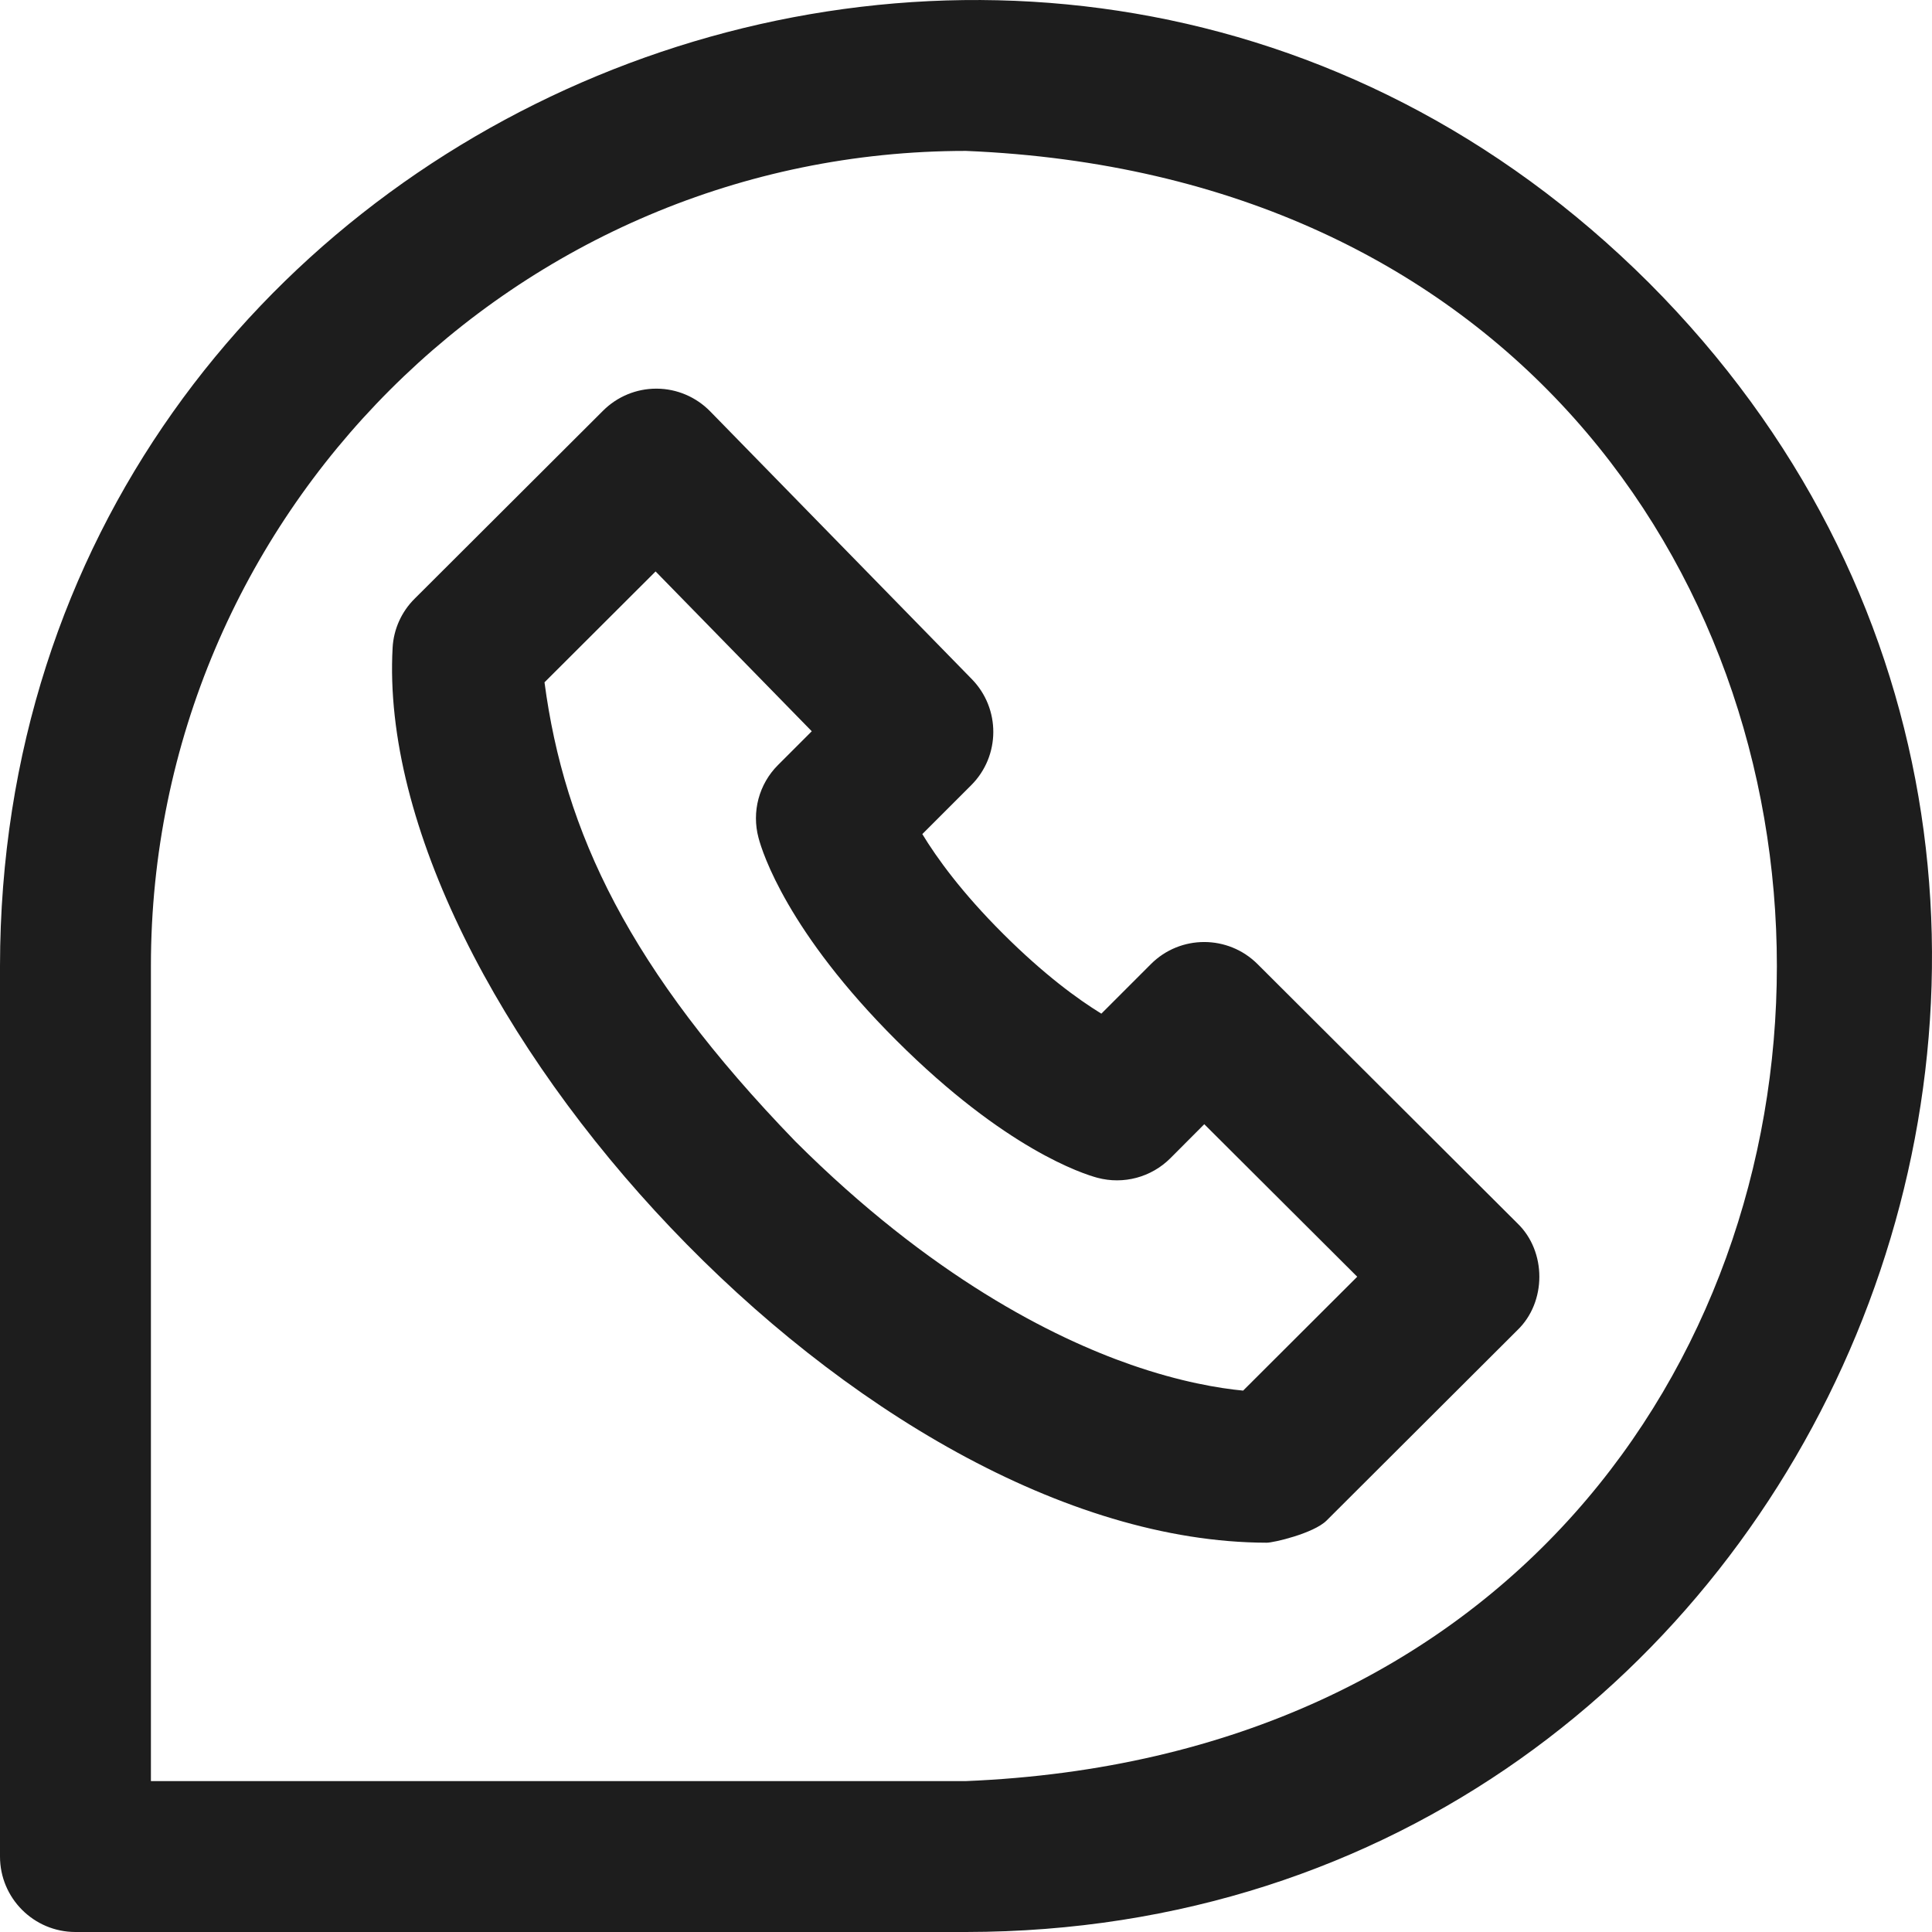
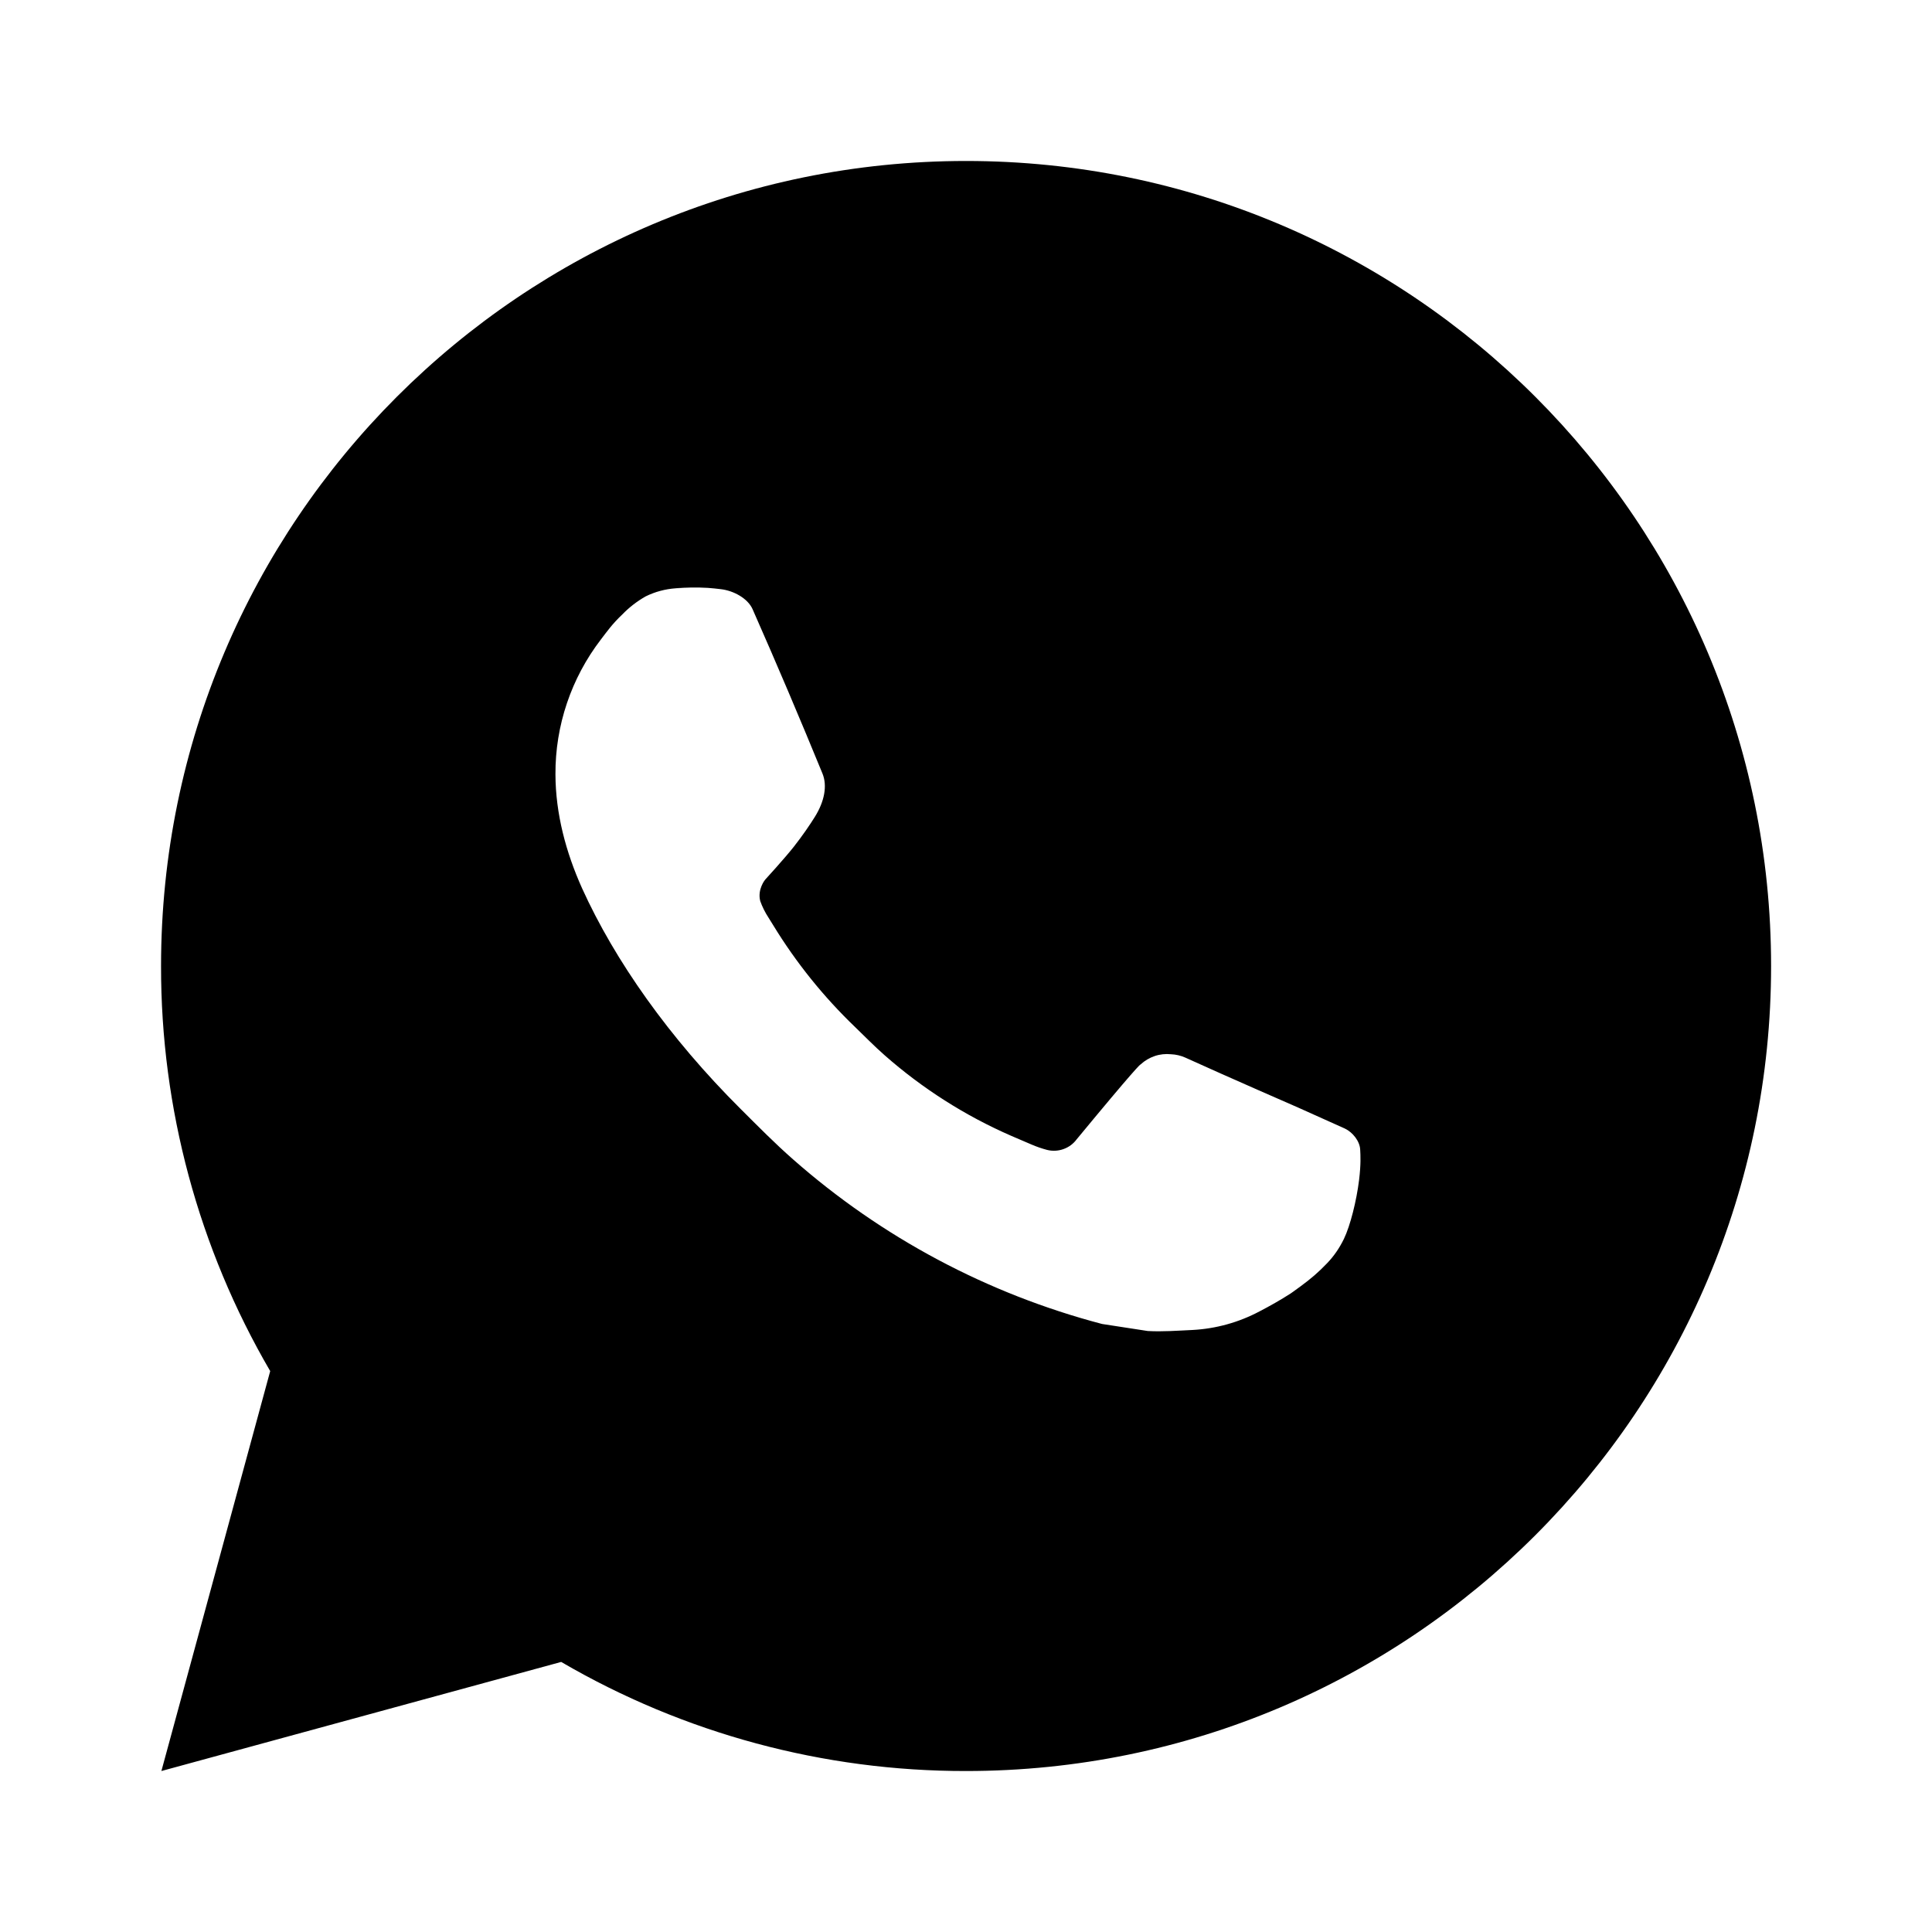
- <svg xmlns="http://www.w3.org/2000/svg" width="18" height="18" viewBox="0 0 18 18" fill="none">
-   <path d="M15.364 2.636C9.708 -3.008 0.008 1.014 0 9V17.297C0 17.685 0.315 18 0.703 18H9C16.991 17.992 21.006 8.289 15.364 2.636ZM9 16.594H1.406V9C1.406 4.813 4.813 1.406 9 1.406C19.075 1.824 19.071 16.179 9 16.594ZM11.716 8.982C11.441 8.708 10.996 8.708 10.722 8.983L10.261 9.444C10.041 9.309 9.726 9.079 9.346 8.7C8.961 8.316 8.729 7.995 8.593 7.771L9.049 7.315C9.321 7.043 9.323 6.602 9.054 6.327L6.617 3.833C6.486 3.699 6.307 3.622 6.119 3.621H6.114C5.928 3.621 5.75 3.695 5.618 3.827L3.863 5.578C3.741 5.699 3.668 5.861 3.658 6.032C3.473 9.34 8.042 14.365 11.801 14.373C11.863 14.374 12.239 14.286 12.359 14.167L14.137 12.393C14.41 12.131 14.41 11.659 14.137 11.397L11.716 8.982ZM11.582 12.956C11.361 12.935 10.999 12.876 10.537 12.715C9.808 12.461 8.673 11.894 7.411 10.635C5.859 9.032 5.258 7.751 5.073 6.357L6.108 5.324L7.563 6.813L7.248 7.128C7.071 7.305 7.002 7.563 7.067 7.806C7.103 7.944 7.339 8.684 8.353 9.695C9.366 10.706 10.09 10.937 10.224 10.973C10.467 11.038 10.726 10.969 10.904 10.791L11.22 10.474L12.645 11.895L11.582 12.956Z" fill="#1D1D1D" />
+ <svg xmlns="http://www.w3.org/2000/svg" width="28" height="28" viewBox="0 0 28 28" fill="none">
+   <path d="M14.001 2.333C20.445 2.333 25.668 7.557 25.668 14C25.668 20.444 20.445 25.667 14.001 25.667C11.939 25.67 9.914 25.125 8.133 24.086L2.339 25.667L3.916 19.871C2.877 18.089 2.331 16.063 2.334 14C2.334 7.557 7.558 2.333 14.001 2.333ZM10.025 8.517L9.792 8.526C9.641 8.537 9.494 8.576 9.358 8.643C9.231 8.715 9.116 8.804 9.015 8.909C8.875 9.041 8.795 9.155 8.71 9.266C8.279 9.827 8.046 10.516 8.05 11.223C8.052 11.795 8.202 12.352 8.435 12.872C8.912 13.924 9.697 15.039 10.733 16.071C10.983 16.32 11.228 16.569 11.492 16.801C12.779 17.935 14.313 18.752 15.972 19.188L16.634 19.29C16.85 19.302 17.066 19.285 17.283 19.275C17.623 19.257 17.954 19.165 18.255 19.005C18.407 18.926 18.557 18.841 18.702 18.748C18.702 18.748 18.751 18.715 18.848 18.643C19.005 18.527 19.102 18.444 19.233 18.308C19.331 18.206 19.412 18.089 19.477 17.955C19.569 17.765 19.66 17.402 19.697 17.1C19.725 16.869 19.717 16.743 19.713 16.665C19.709 16.54 19.605 16.41 19.491 16.356L18.812 16.051C18.812 16.051 17.797 15.609 17.177 15.327C17.112 15.298 17.042 15.282 16.971 15.279C16.892 15.271 16.811 15.279 16.735 15.305C16.659 15.331 16.589 15.372 16.53 15.427C16.525 15.425 16.447 15.491 15.603 16.513C15.555 16.578 15.488 16.627 15.411 16.654C15.335 16.681 15.252 16.685 15.174 16.665C15.098 16.645 15.023 16.619 14.951 16.588C14.806 16.527 14.756 16.504 14.657 16.462C13.987 16.17 13.367 15.775 12.819 15.292C12.672 15.163 12.536 15.023 12.396 14.888C11.937 14.448 11.537 13.951 11.206 13.409L11.137 13.298C11.088 13.223 11.048 13.143 11.018 13.059C10.974 12.887 11.089 12.749 11.089 12.749C11.089 12.749 11.373 12.439 11.505 12.271C11.633 12.108 11.741 11.949 11.811 11.836C11.949 11.614 11.992 11.387 11.92 11.211C11.593 10.413 11.256 9.619 10.907 8.829C10.838 8.673 10.634 8.561 10.449 8.539C10.386 8.531 10.323 8.525 10.26 8.52C10.103 8.511 9.946 8.513 9.789 8.525L10.025 8.517Z" fill="black" />
</svg>
